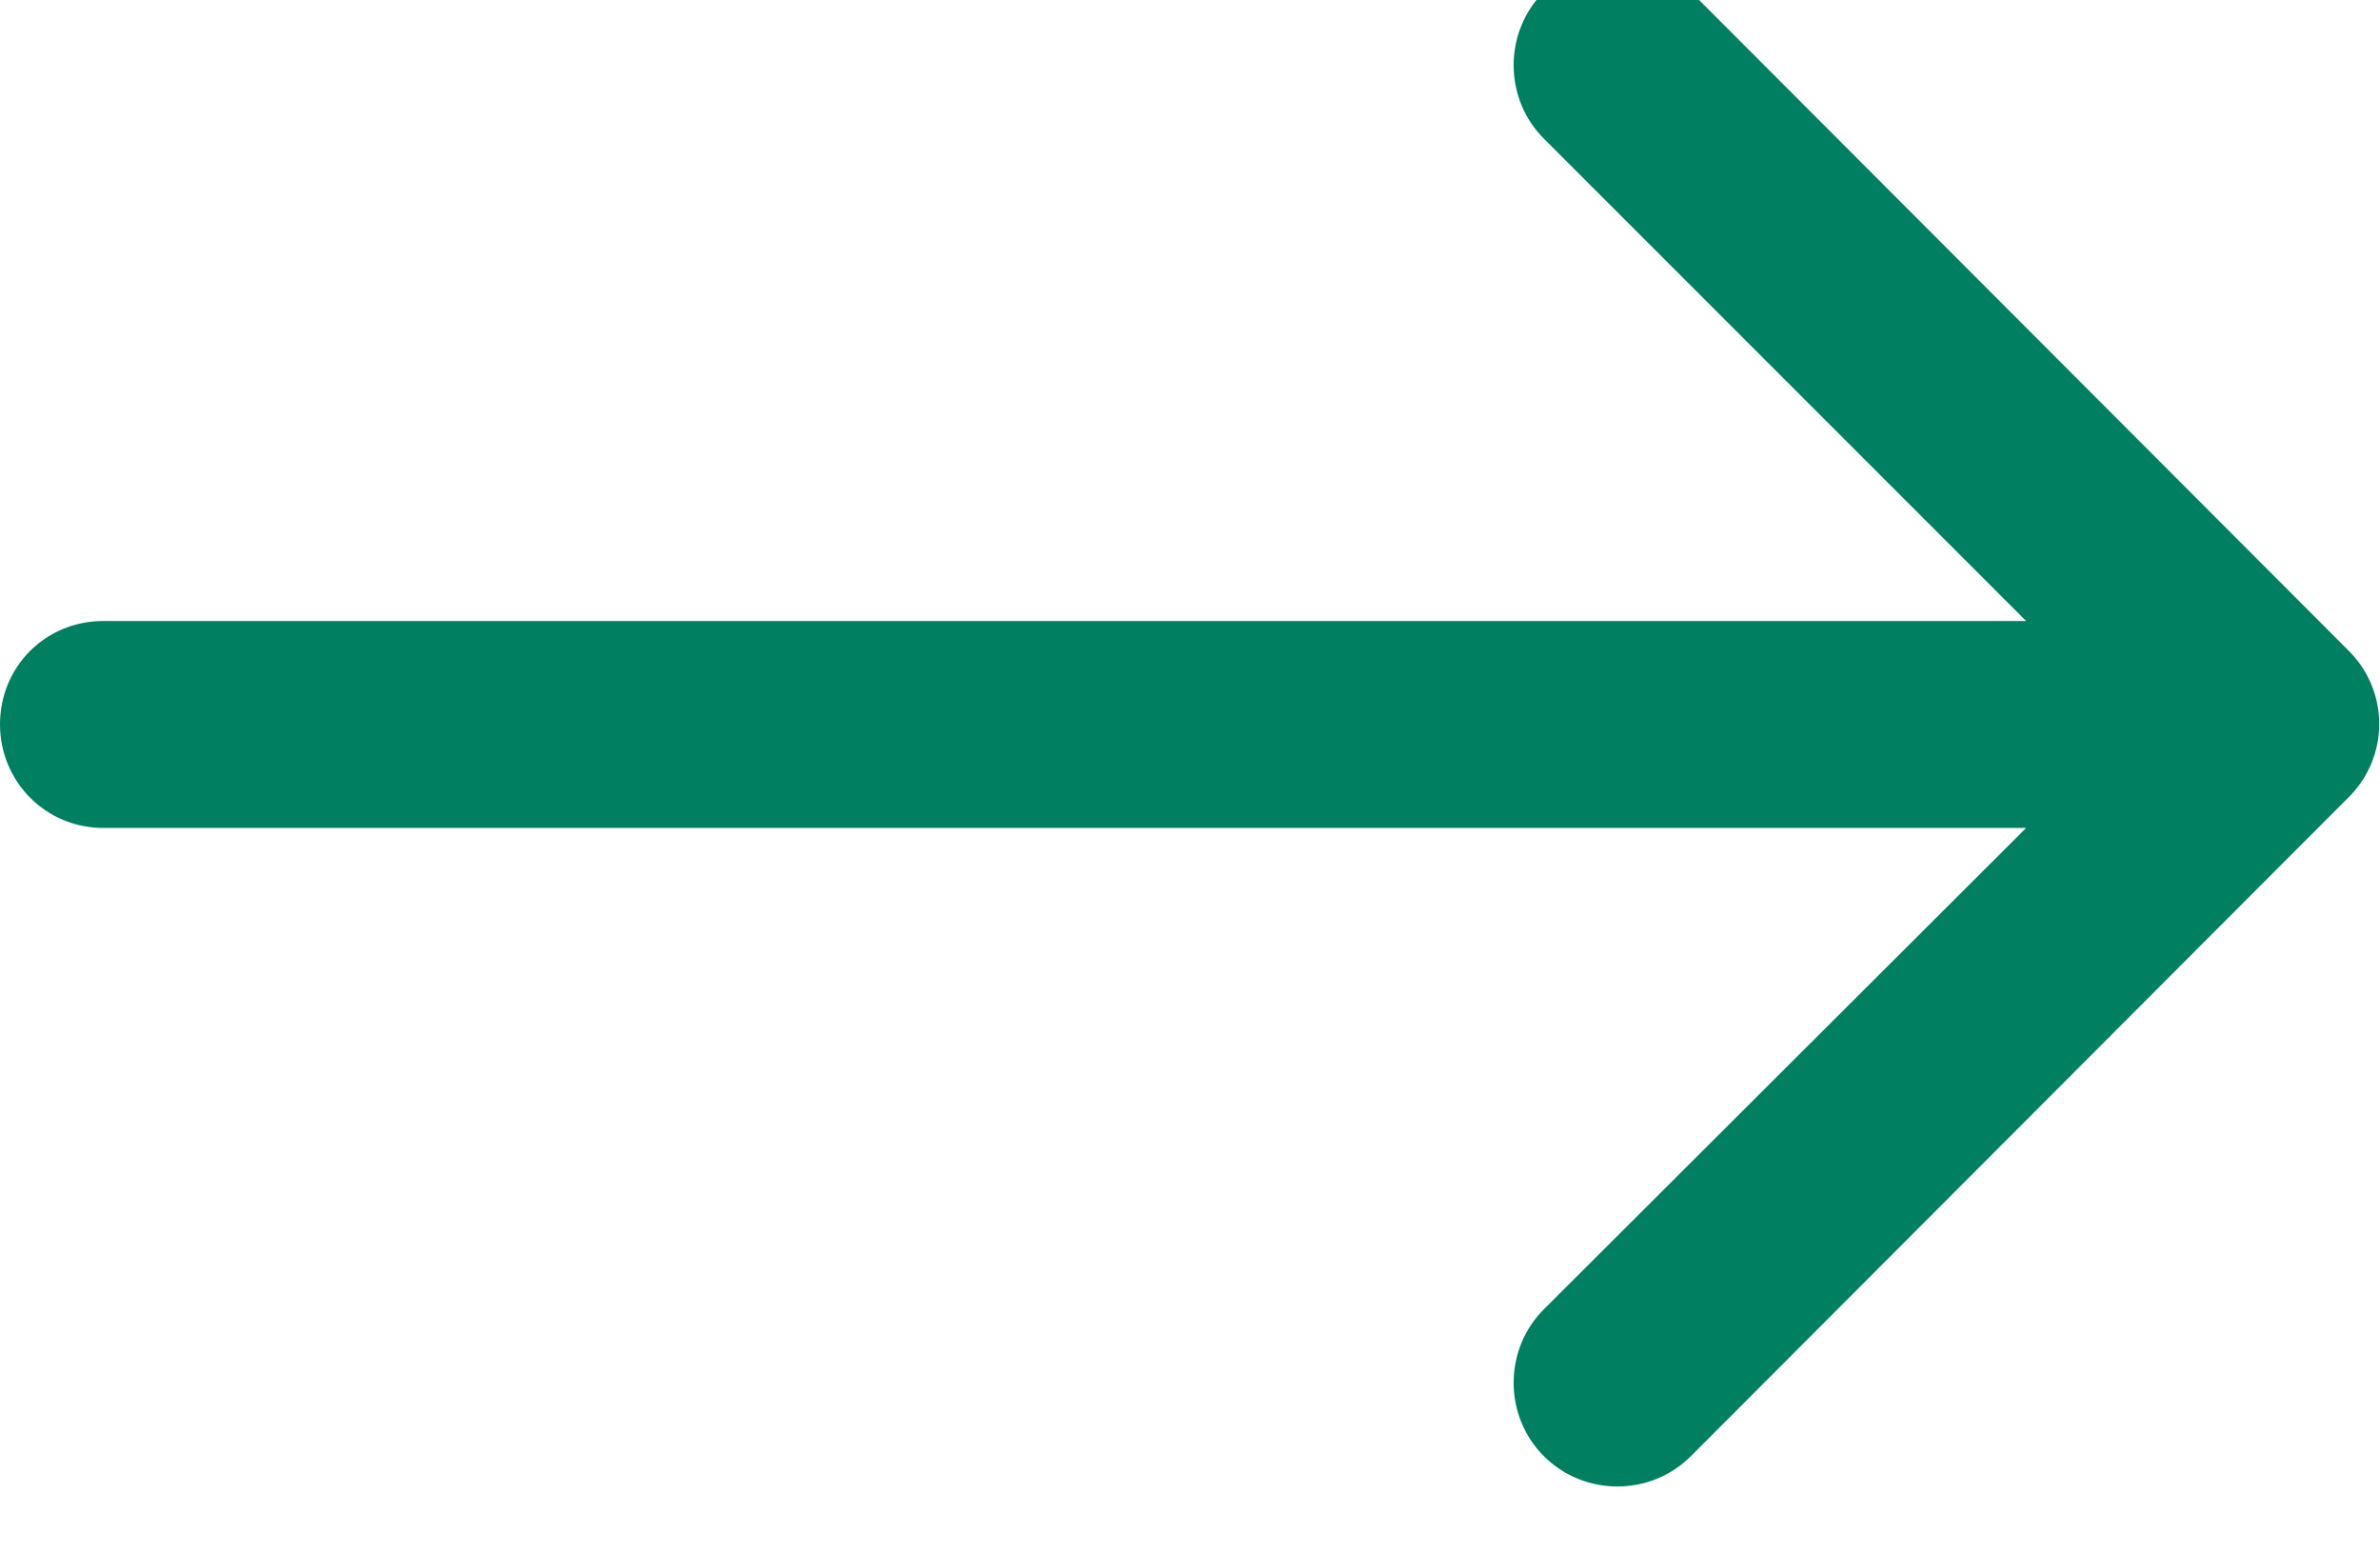
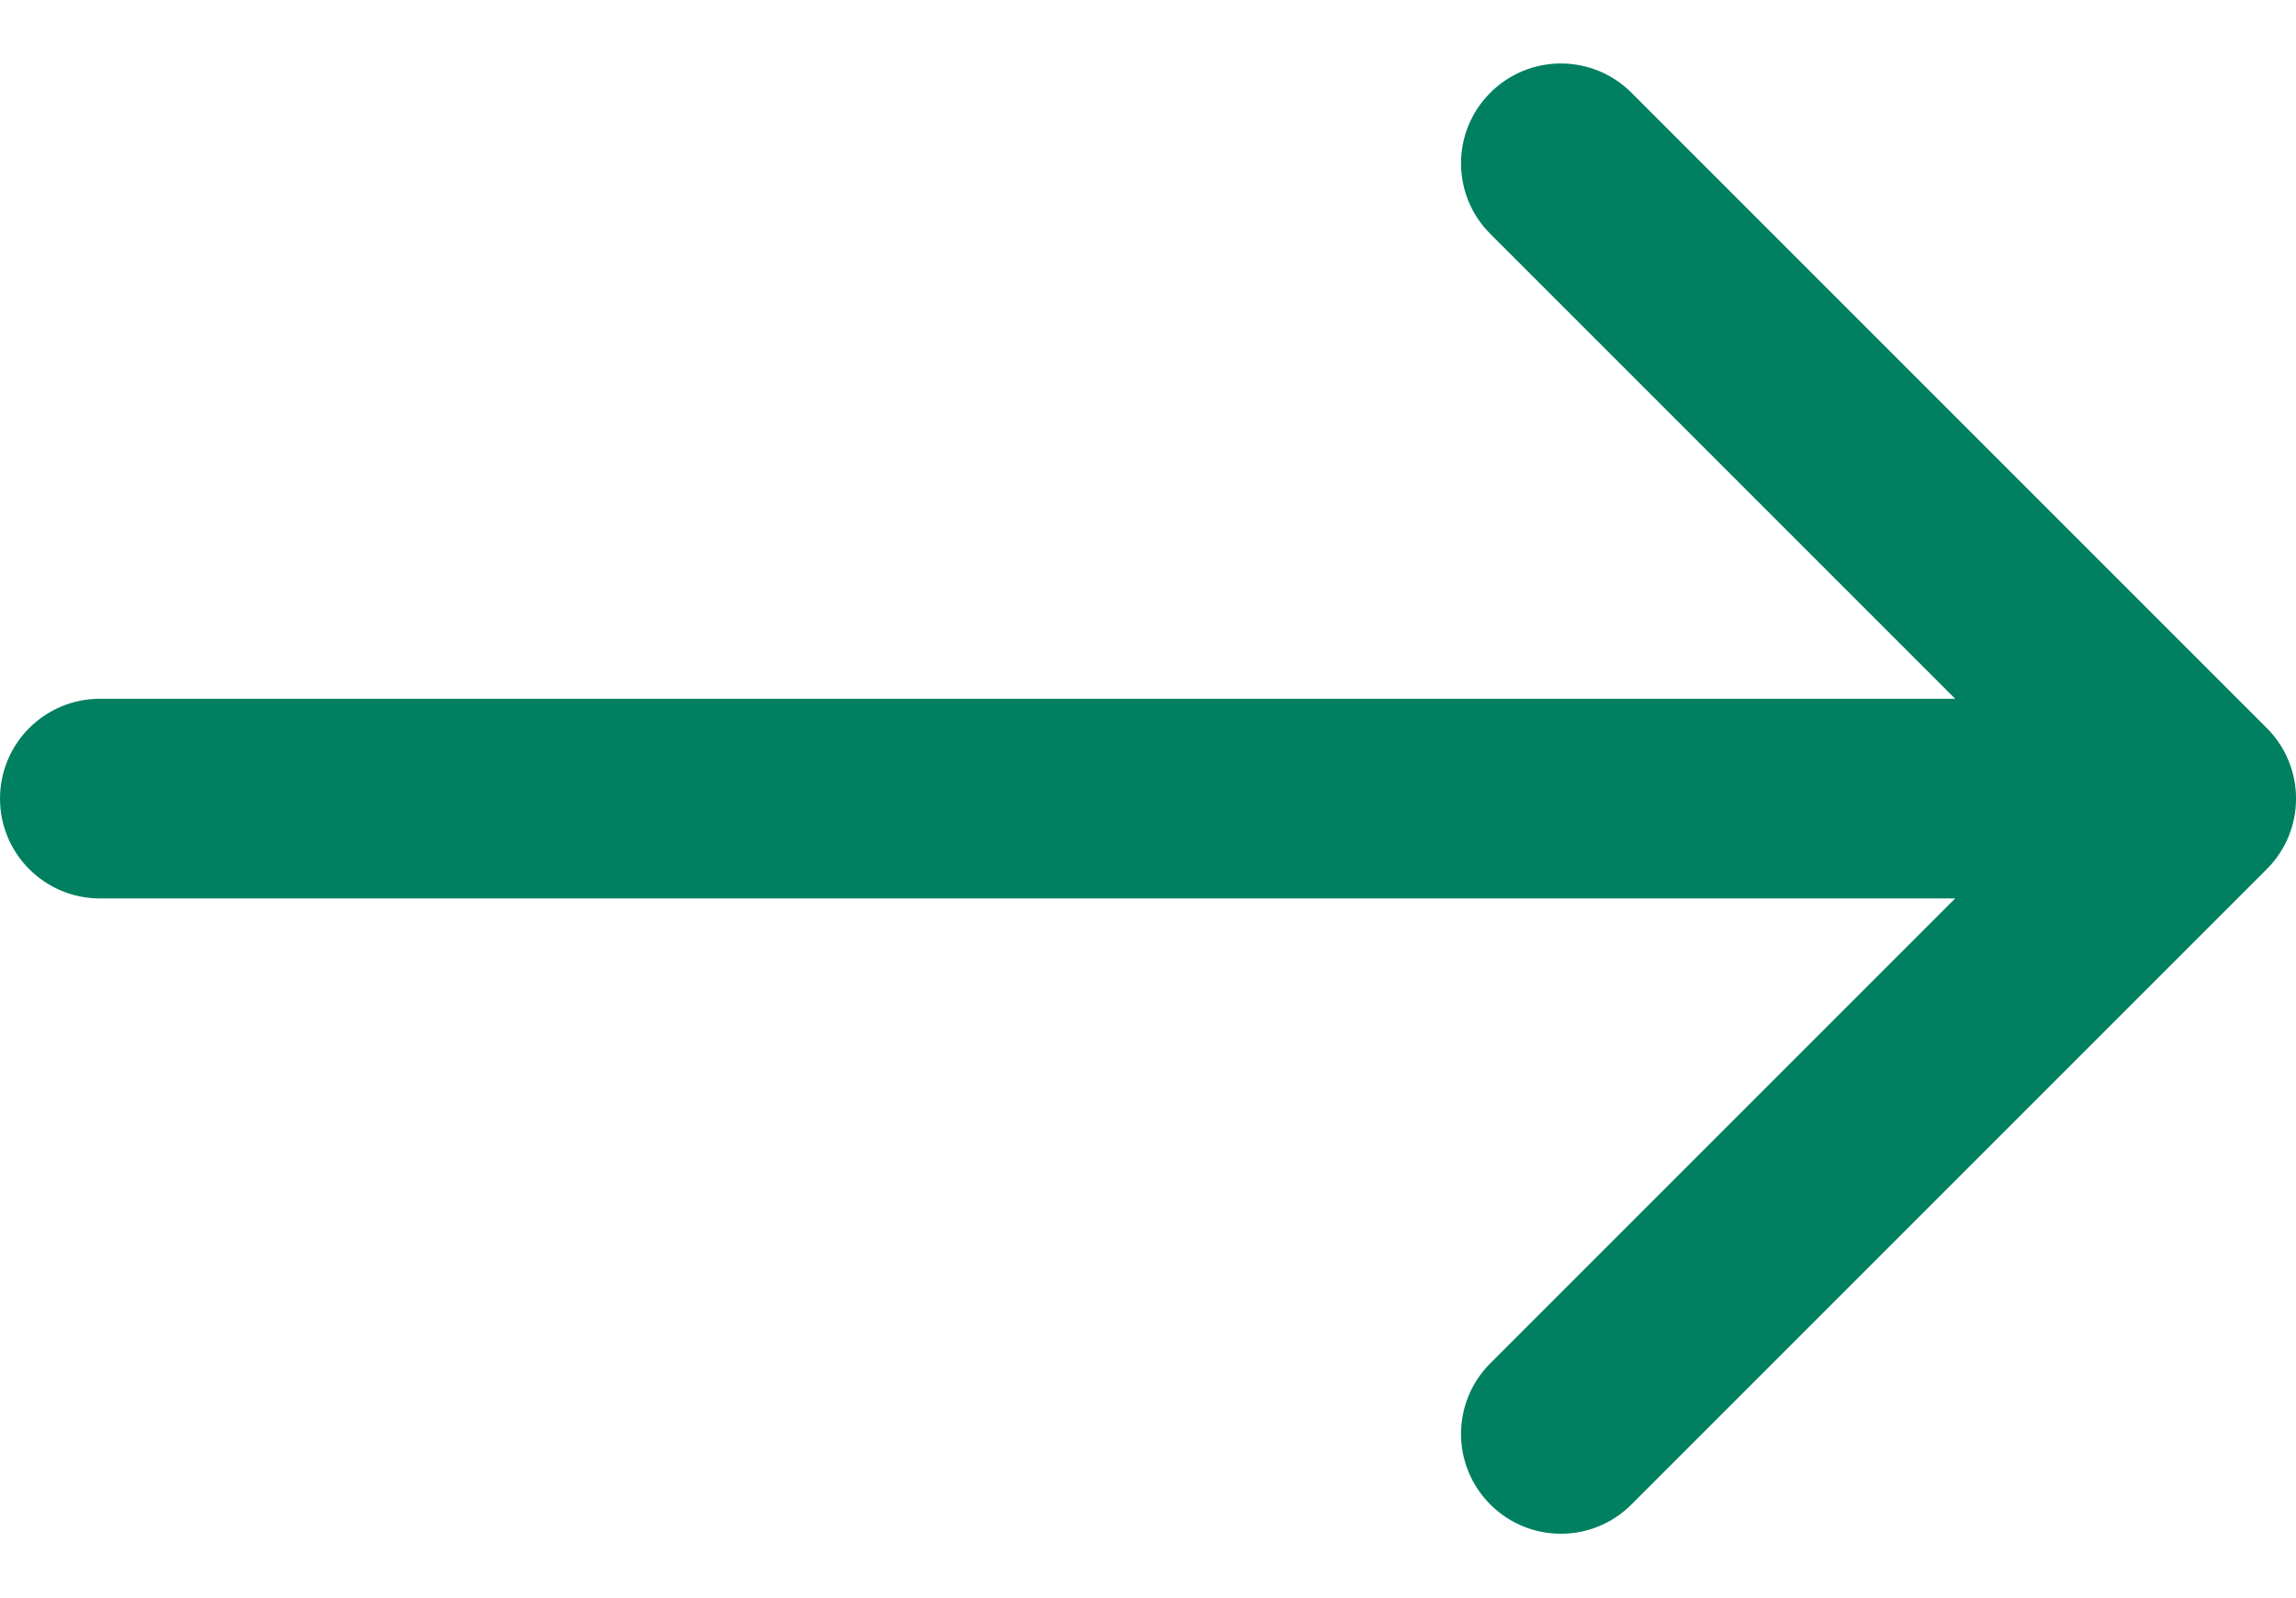
- <svg xmlns="http://www.w3.org/2000/svg" width="23" height="15" viewBox="0 0 23 15" fill="none">
-   <defs />
-   <path id="Arrow 3 (Stroke)" d="M16.34 -0.08L22.7 6.29C23.09 6.68 23.09 7.31 22.7 7.7L16.34 14.07C15.95 14.46 15.31 14.46 14.92 14.07C14.53 13.68 14.53 13.04 14.92 12.65L19.58 8L1 8C0.44 8 0 7.55 0 7C0 6.44 0.44 6 1 6L19.58 6L14.92 1.34C14.53 0.95 14.53 0.31 14.92 -0.08C15.31 -0.47 15.95 -0.47 16.34 -0.08Z" fill="#008060" fill-opacity="1" fill-rule="evenodd" />
+ <svg xmlns="http://www.w3.org/2000/svg" width="23" height="16" viewBox="0 0 23 16" fill="none">
+   <path fill-rule="evenodd" clip-rule="evenodd" d="M16.343 0.929L22.707 7.293C23.098 7.683 23.098 8.317 22.707 8.707L16.343 15.071C15.953 15.462 15.319 15.462 14.929 15.071C14.538 14.681 14.538 14.047 14.929 13.657L19.586 9L1 9C0.448 9 6.9206e-07 8.552 6.43778e-07 8C5.95496e-07 7.448 0.448 7 1 7L19.586 7L14.929 2.343C14.538 1.953 14.538 1.319 14.929 0.929C15.319 0.538 15.953 0.538 16.343 0.929Z" fill="#008060" />
</svg>
